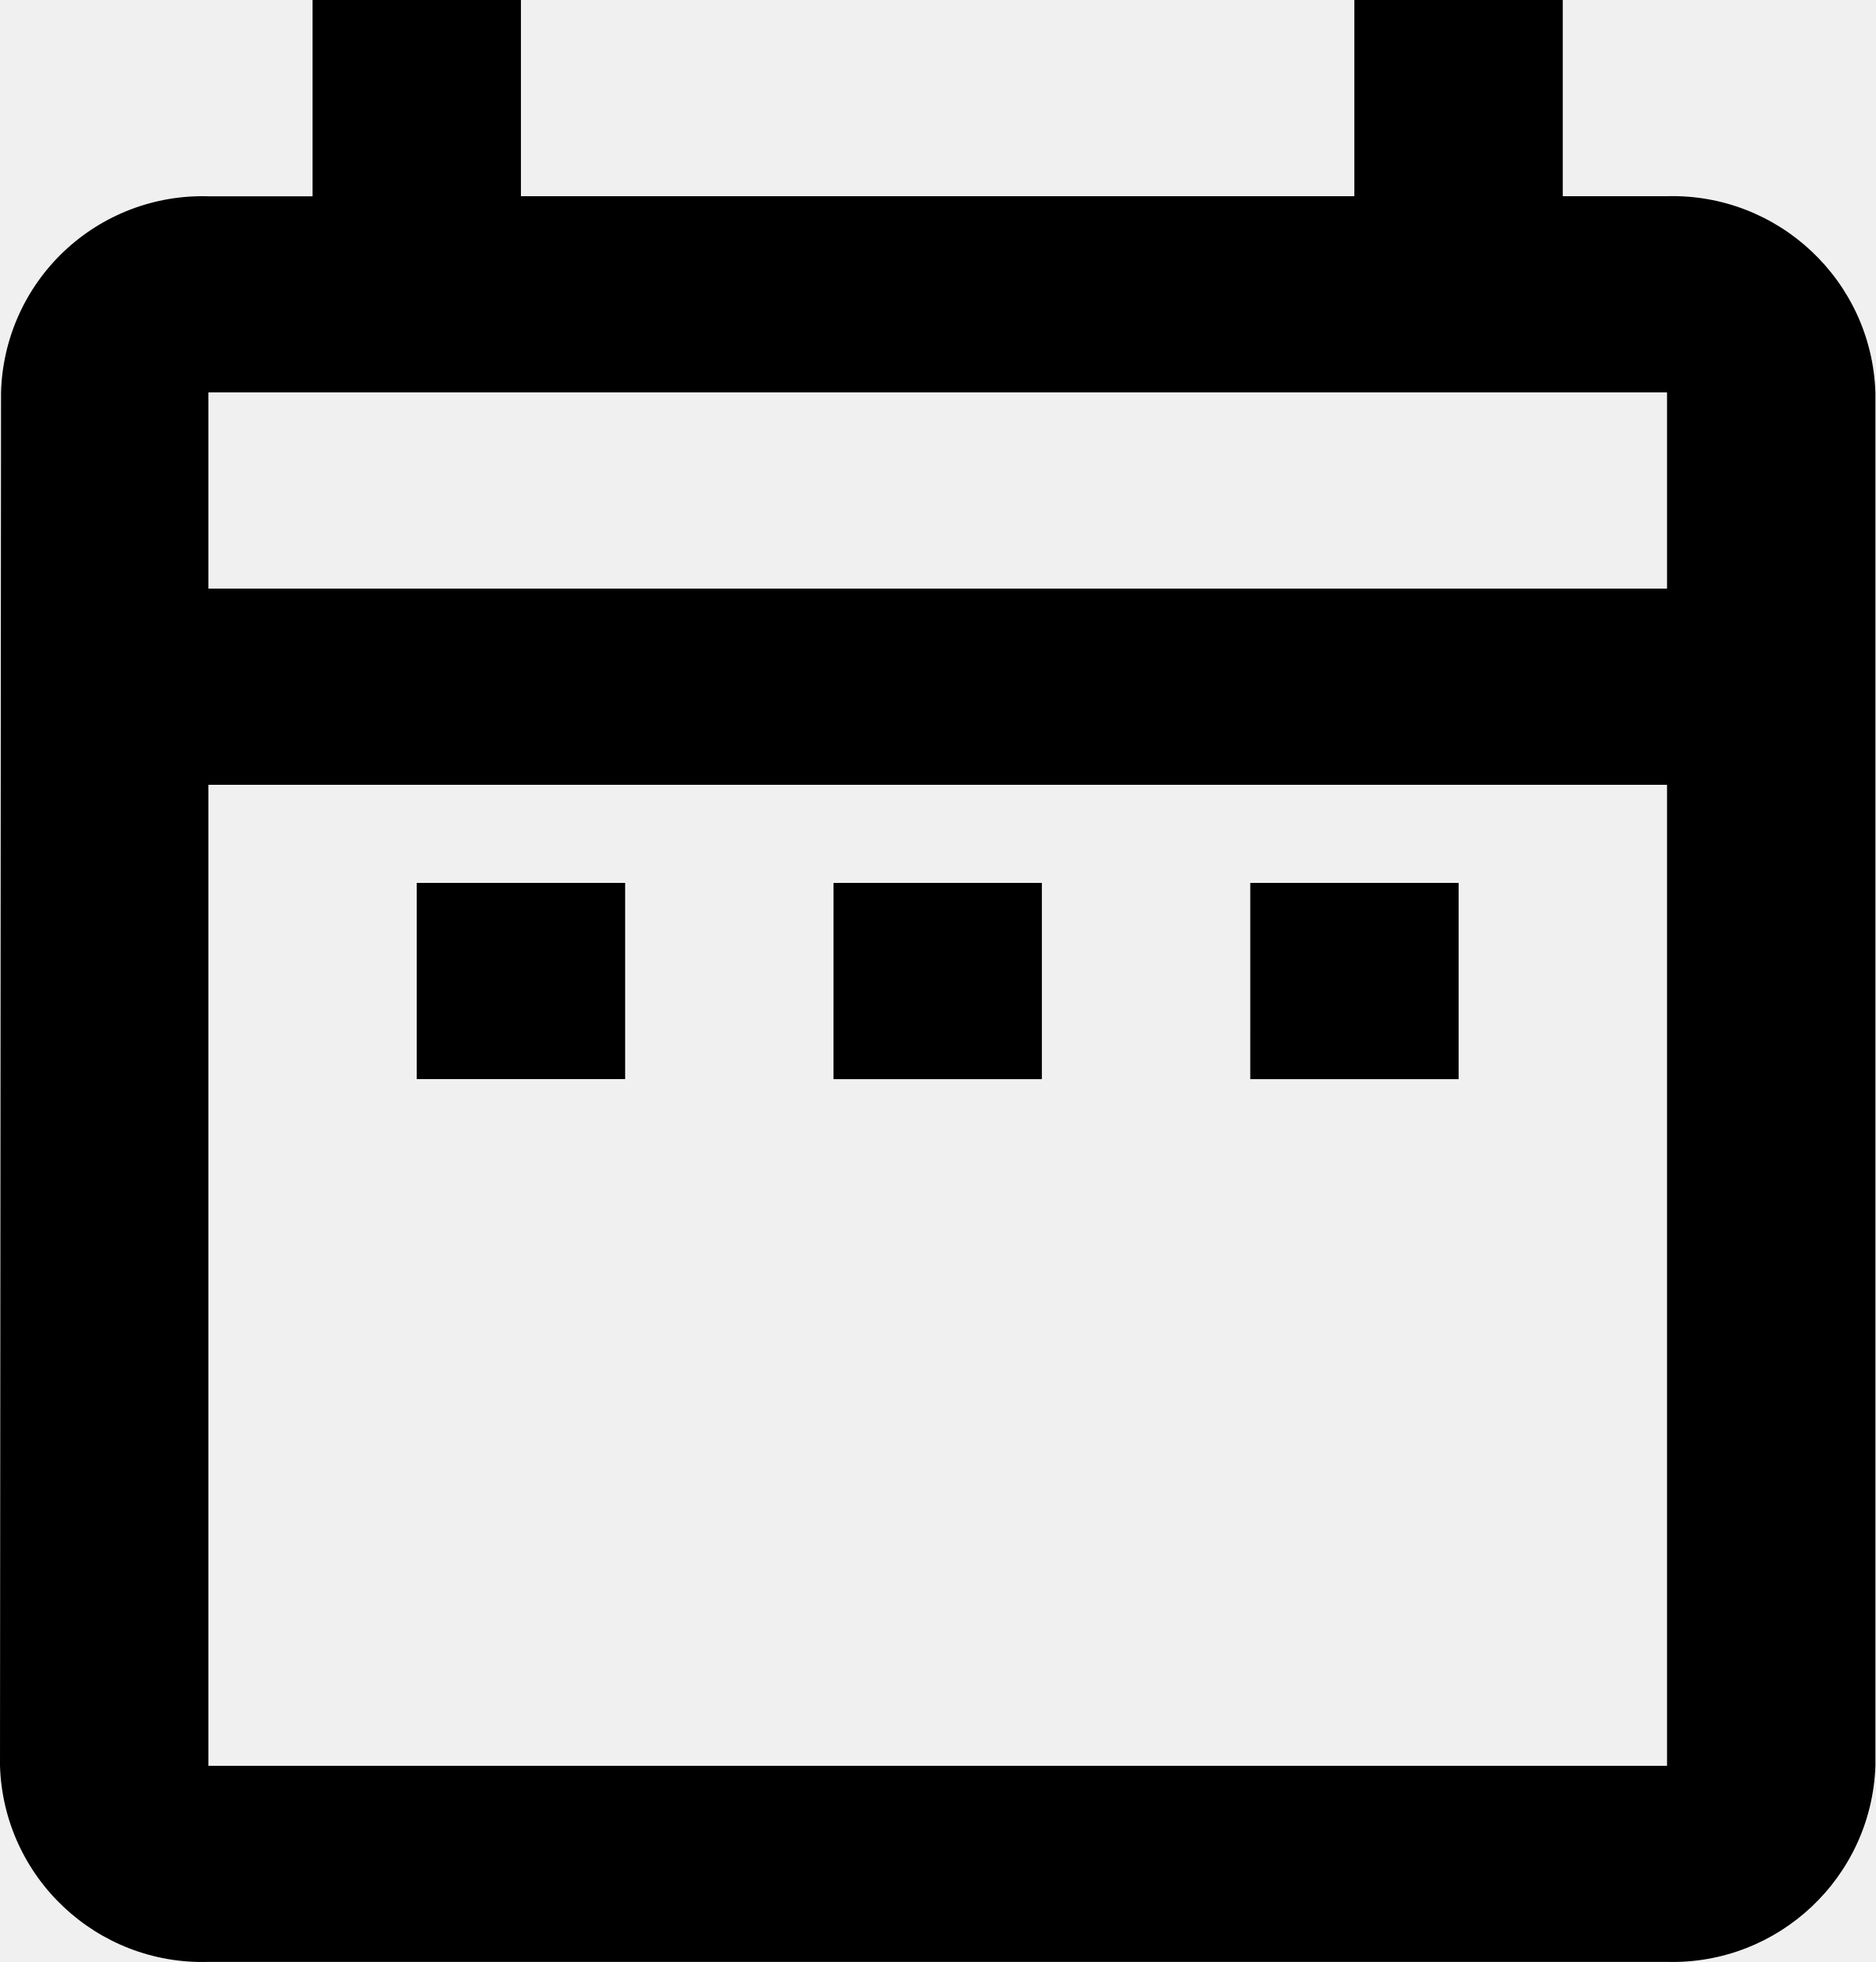
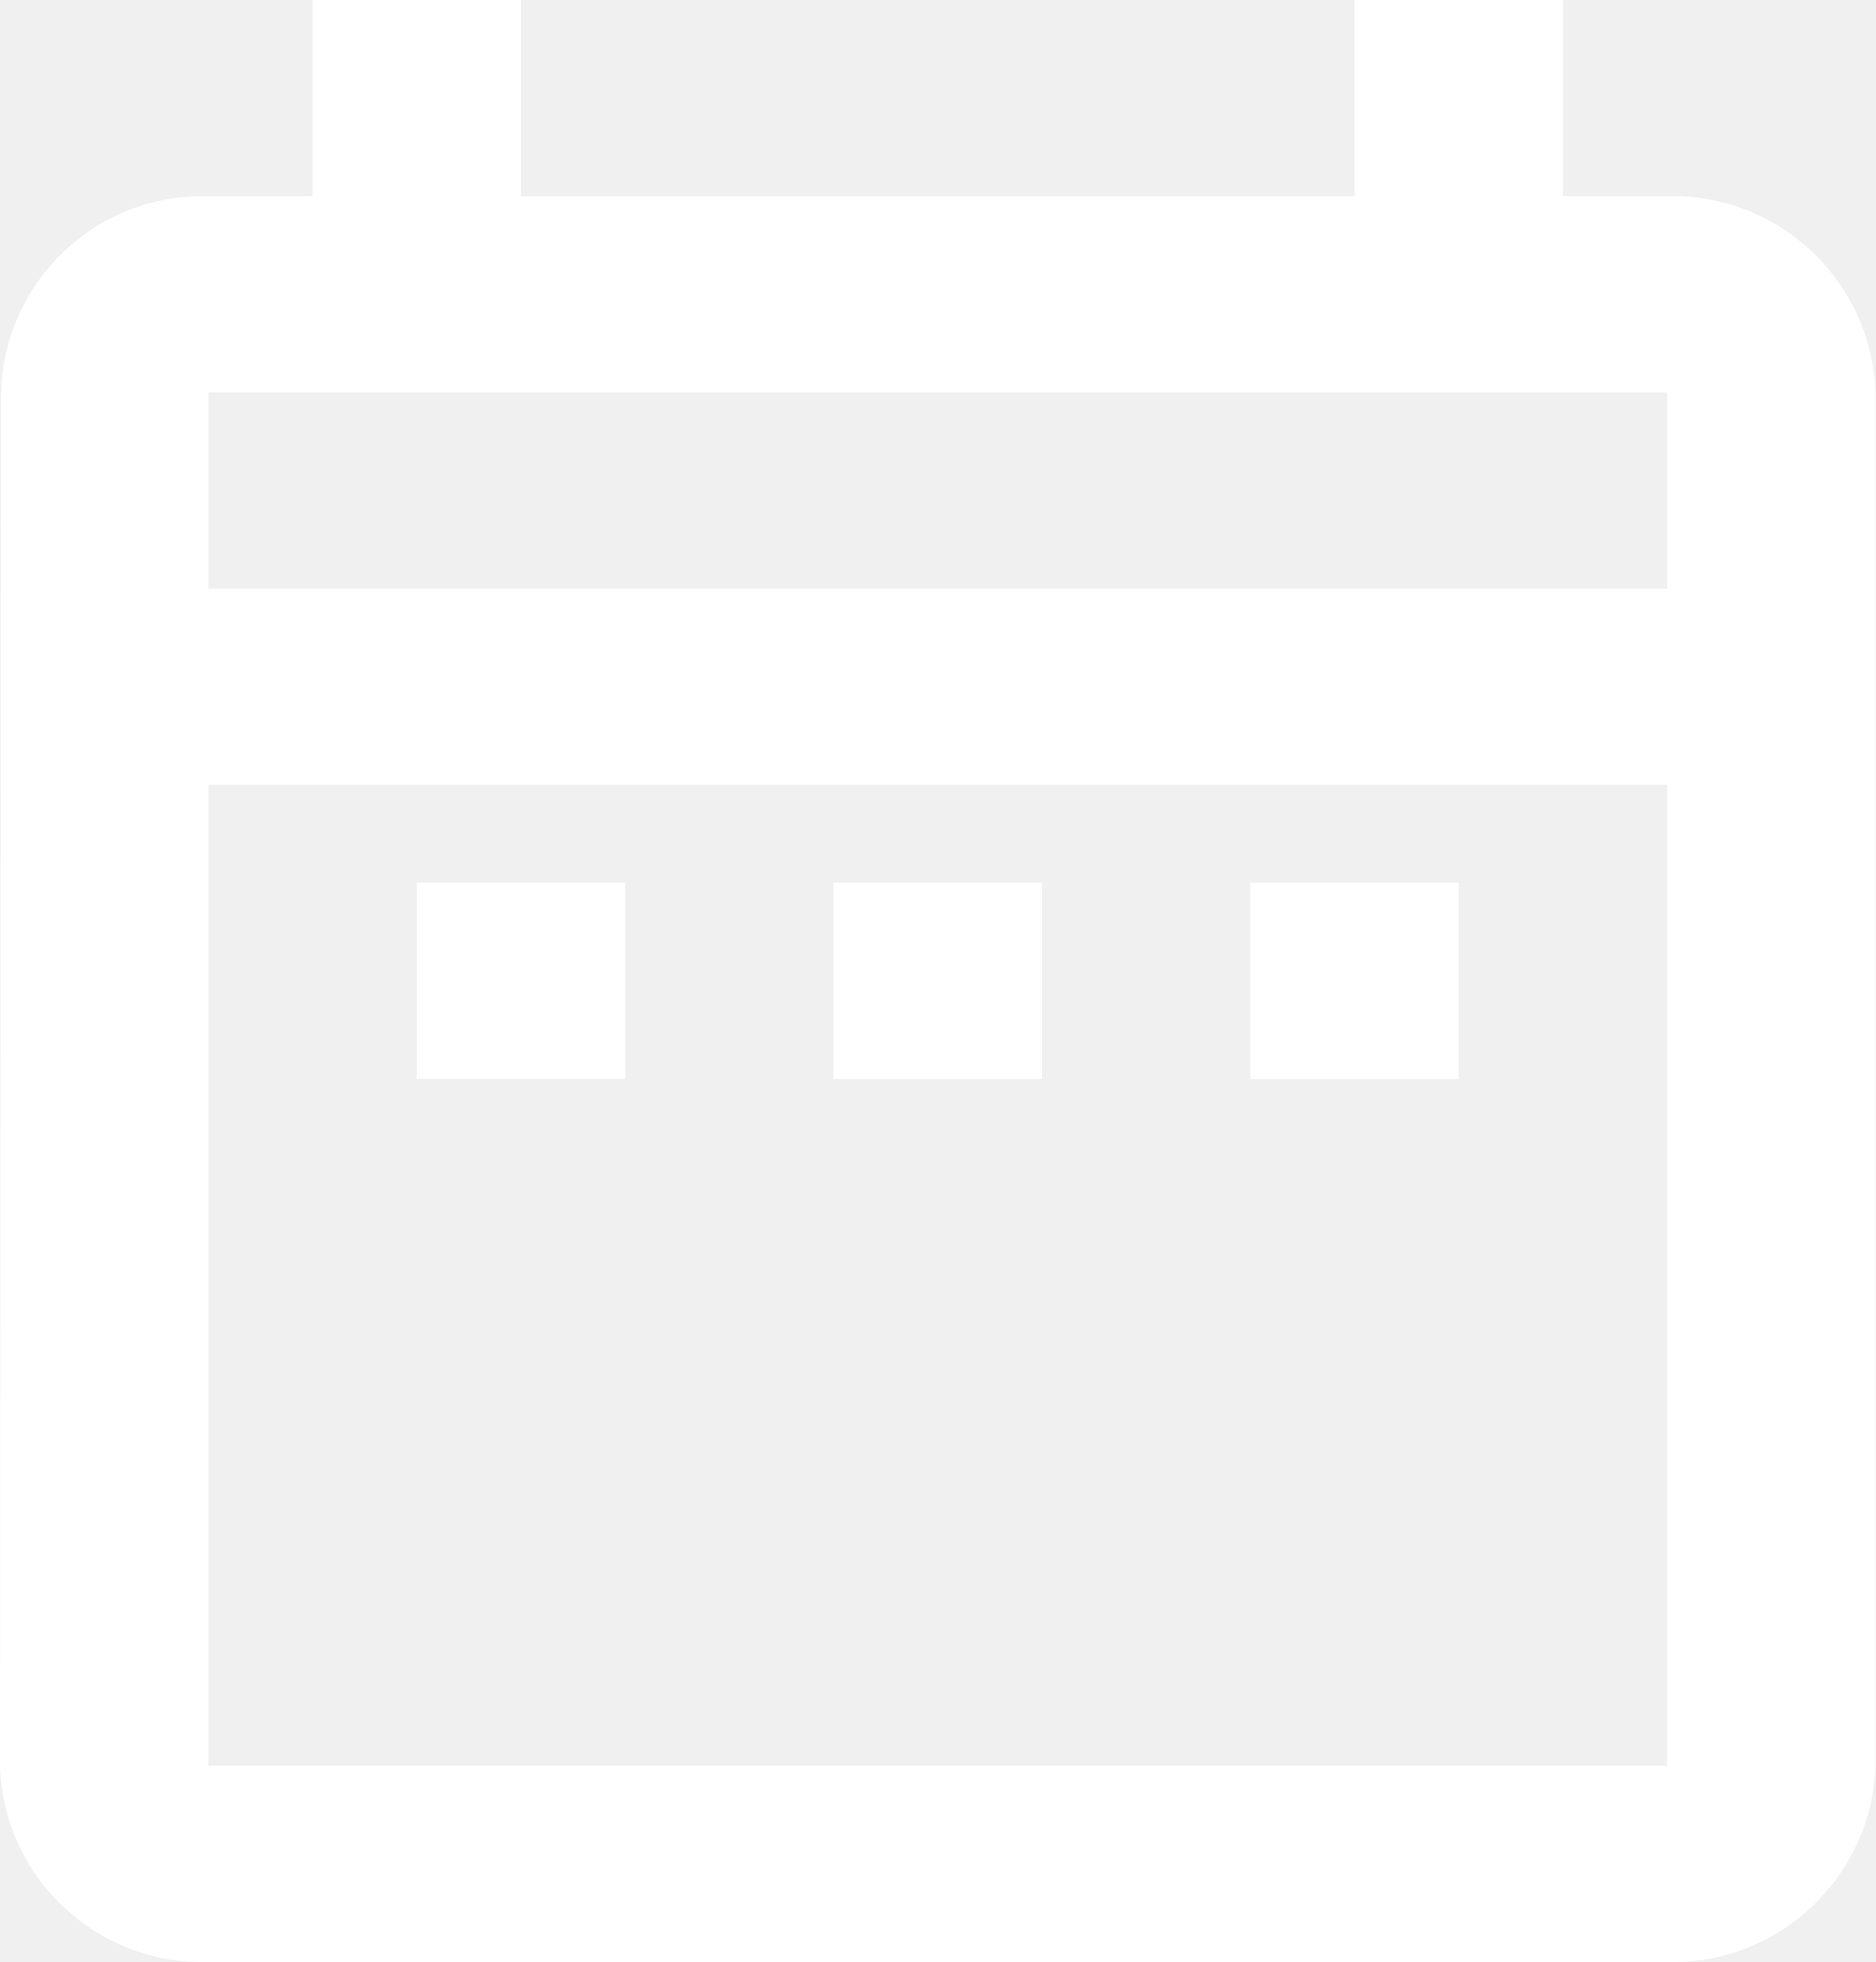
- <svg xmlns="http://www.w3.org/2000/svg" id="Schedule_Icon" data-name="Schedule Icon" width="70.483" height="73.719" viewBox="0 0 70.483 73.719">
-   <path id="Path_95" data-name="Path 95" d="M18.663,35.173h7.831v7.372H18.663Zm54.82-18.43v51.6a7.635,7.635,0,0,1-7.831,7.372H10.831A7.61,7.61,0,0,1,3,68.347l.039-51.6a7.575,7.575,0,0,1,7.792-7.372h3.916V2h7.831V9.372H53.9V2h7.832V9.372h3.916A7.635,7.635,0,0,1,73.483,16.744ZM10.831,24.116h54.82V16.744H10.831Zm54.82,44.231V31.487H10.831V68.347Zm-15.663-25.8H57.82V35.173H49.989Zm-15.663,0h7.831V35.173H34.326Z" transform="translate(-3 -2)" />
+ <svg xmlns="http://www.w3.org/2000/svg" id="Schedule_Icon" data-name="Schedule Icon" width="29.754" height="31.119" viewBox="0 0 29.754 31.119">
+   <path id="Path_95" data-name="Path 95" d="M9.612,16h3.306v3.112H9.612Zm23.142-7.78V30.007a3.223,3.223,0,0,1-3.306,3.112H6.306A3.212,3.212,0,0,1,3,30.007L3.017,8.224A3.2,3.2,0,0,1,6.306,5.112H7.959V2h3.306V5.112H24.489V2h3.306V5.112h1.653A3.223,3.223,0,0,1,32.754,8.224ZM6.306,11.336H29.448V8.224H6.306ZM29.448,30.007V14.448H6.306v15.56ZM22.836,19.116h3.306V16H22.836Zm-6.612,0H19.53V16H16.224Z" transform="translate(-3 -2)" fill="#fff" />
</svg>
